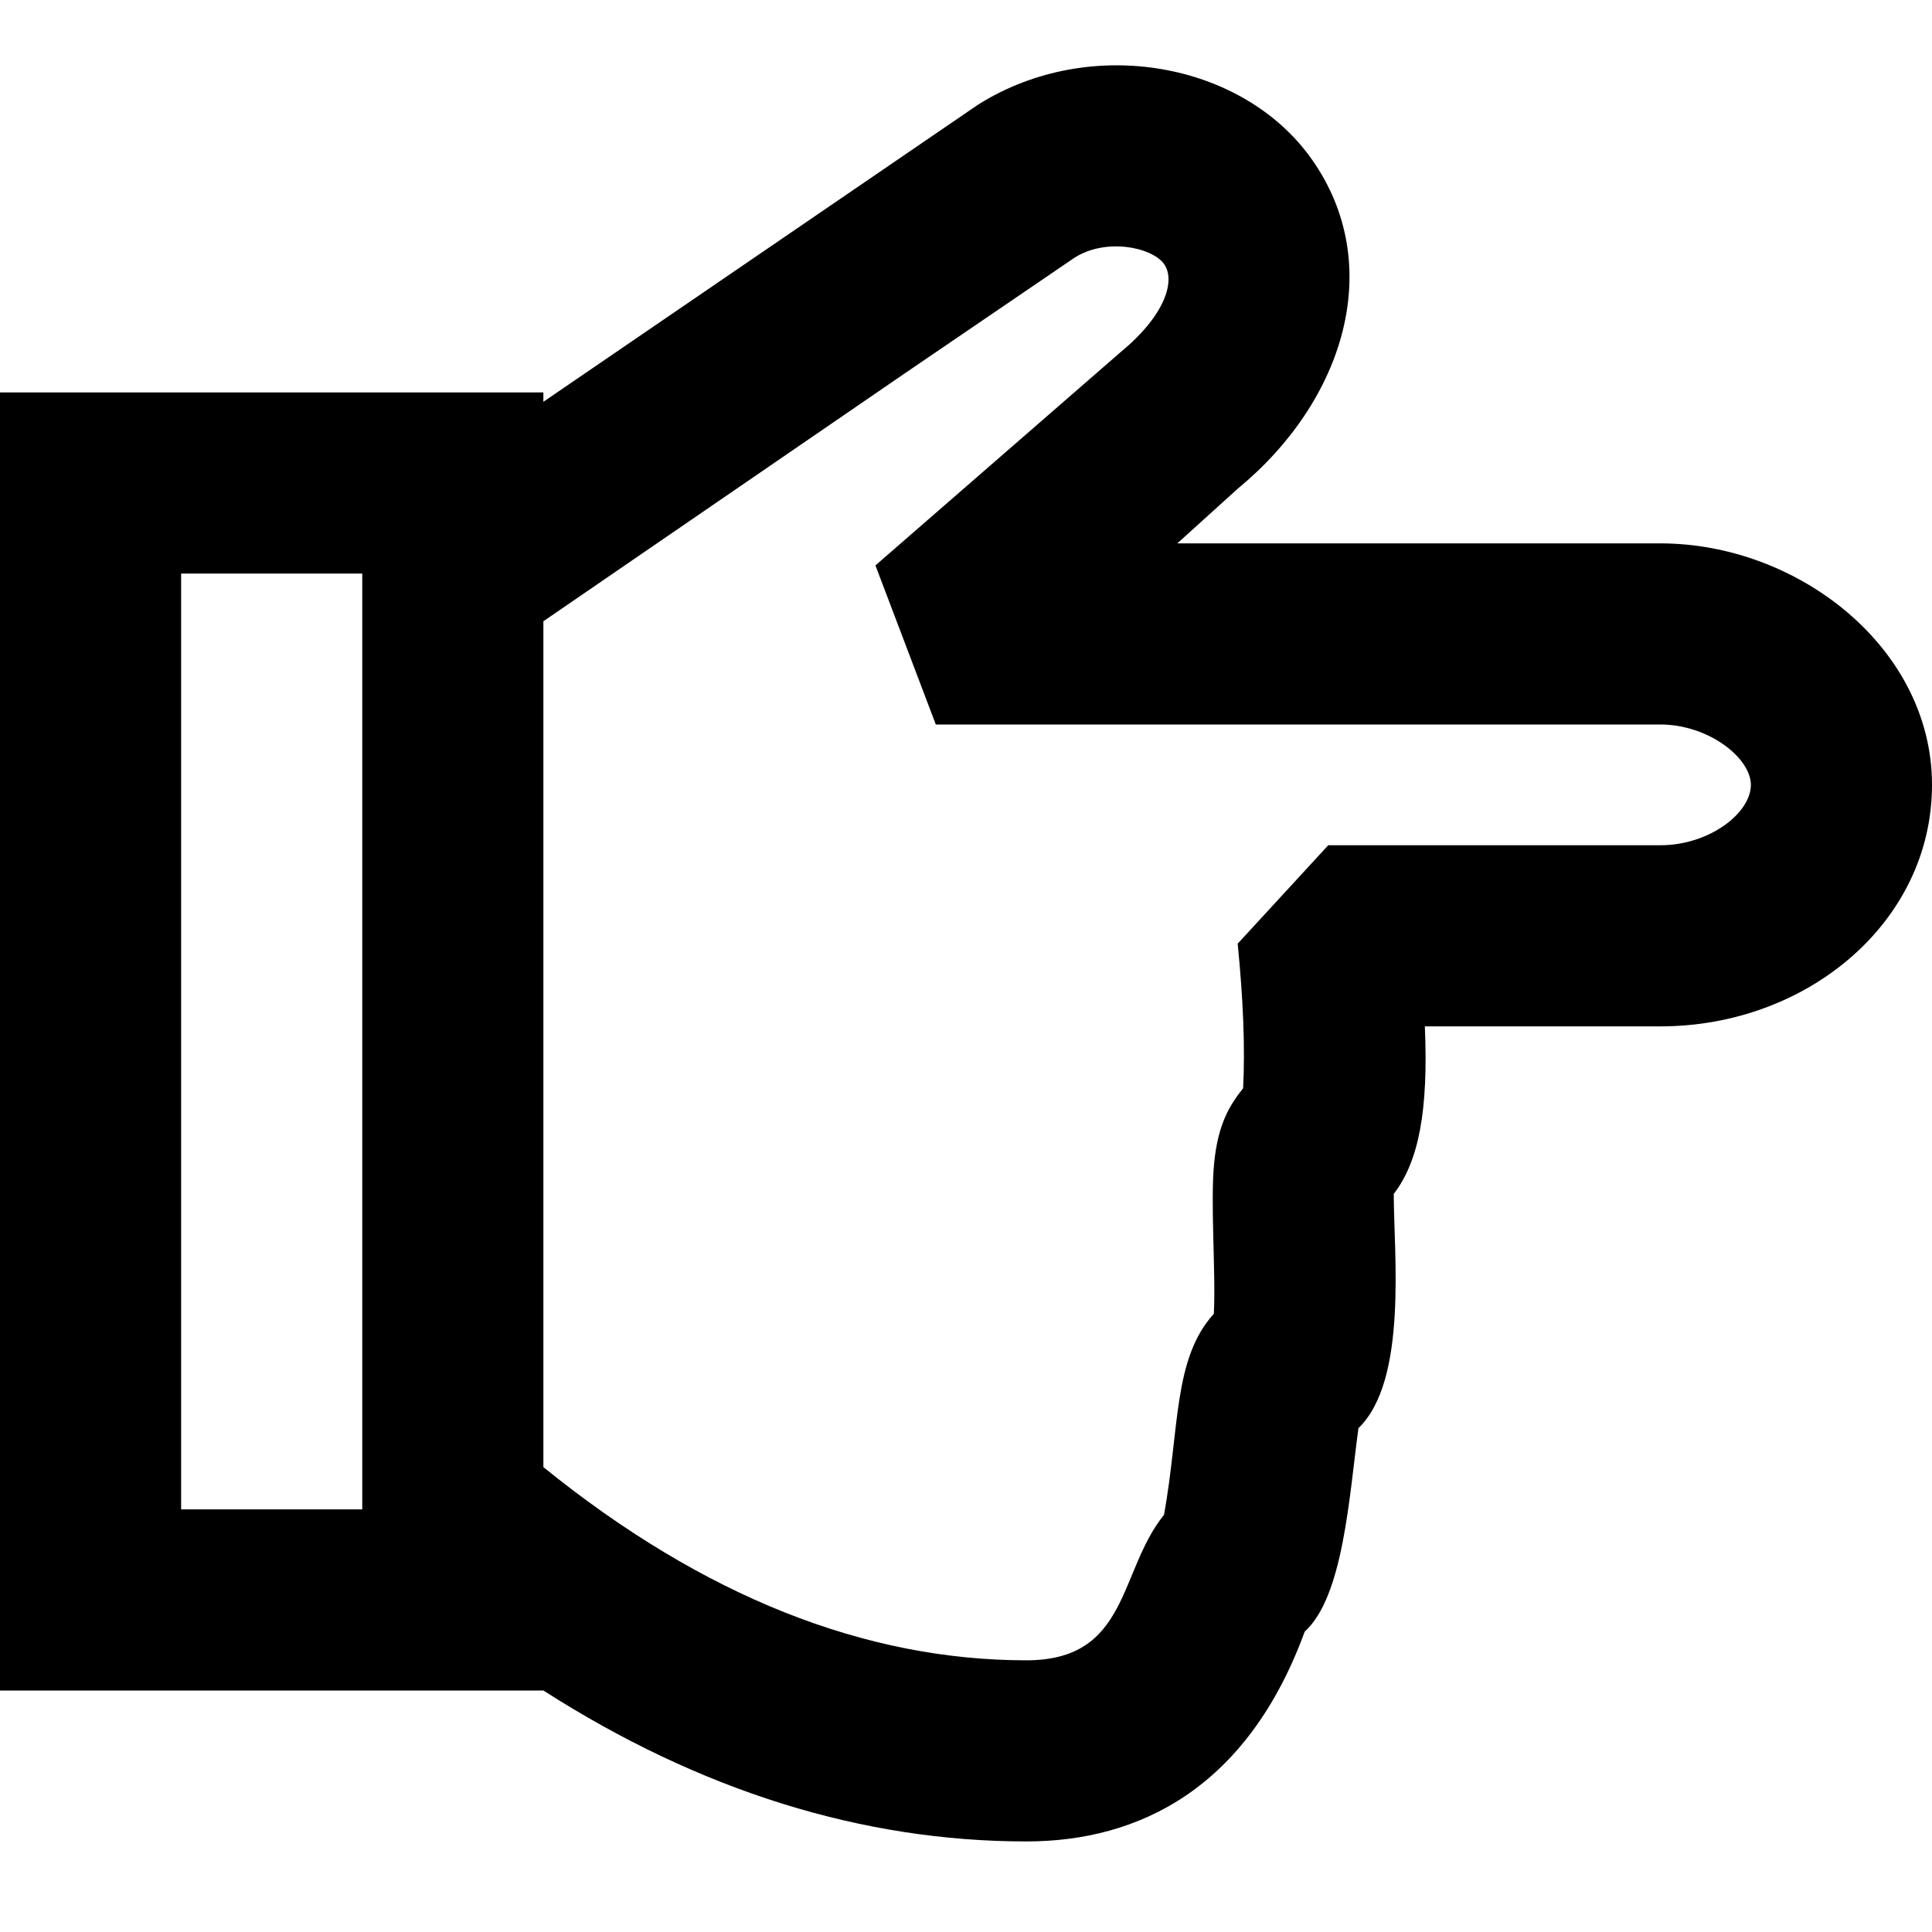
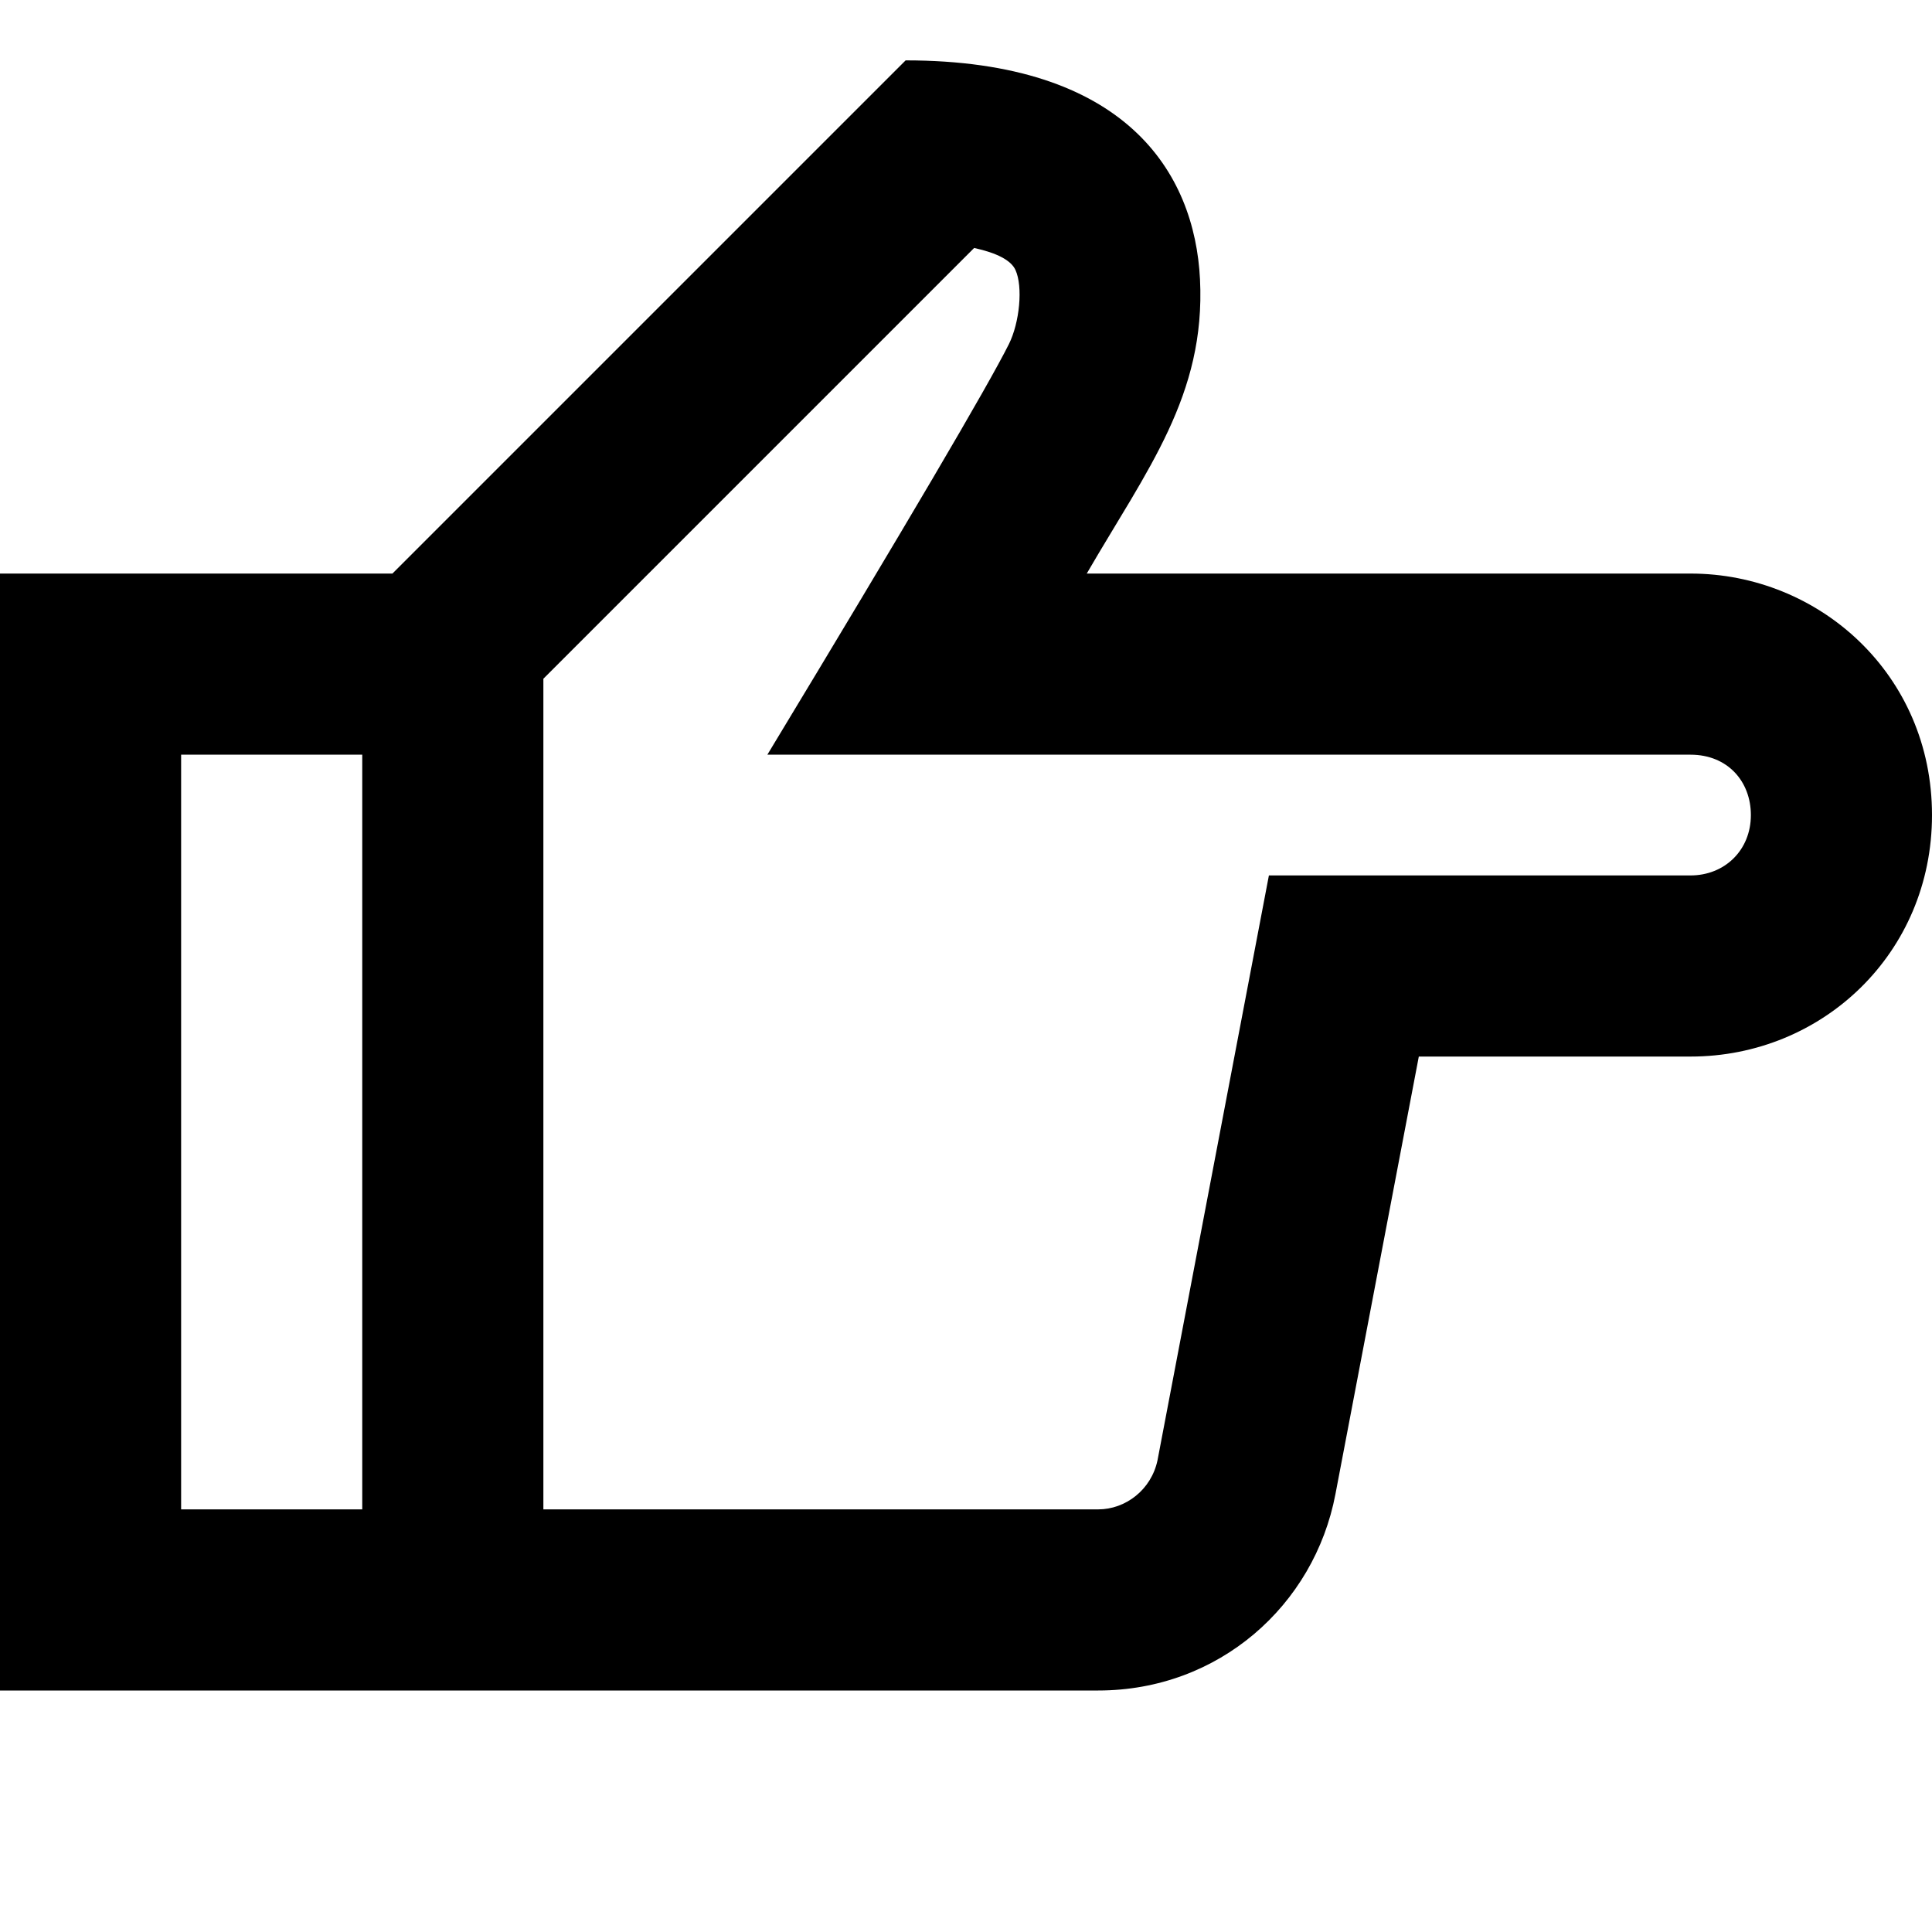
<svg xmlns="http://www.w3.org/2000/svg" width="64px" height="64px" viewBox="0 0 64 64" version="1.1">
-   <path d="M43.45,5.27 C45.92,8.76 44.55,13.27 41,16.19 L39,18 L55,18 C59.56,18 64,21.46 64,26 C64,30.54 59.87,34 55,34 L47.2,34 C47.32,36.79 47,38.47 46.17,39.55 C46.17,41.53 46.64,45.73 45,47.31 C44.69,49.6 44.5,52.89 43.22,54.05 C41.32,59.24 37.73,61 34,61 C28.54,61 23.17,59.31 18,56 L18,56 L0,56 L0,13 L18,13 L18,13.31 L32.41,3.46 C36.11,1.14 41.17,2.05 43.45,5.27 Z M35.59,8.54 L29.94,12.39 L18,20.58 L18,48.6 C23.3,52.89 28.66,55 34,55 C37.41,55 37.04,52.06 38.56,50.18 C39.08,47.29 38.86,45.01 40.21,43.52 C40.28,42.15 40.09,39.86 40.22,38.53 C40.35,37.21 40.75,36.59 41.18,36.05 C41.25,34.68 41.18,33.09 41,31.26 L44,28 L55,28 C56.63,28 58,26.93 58,26 C58,25.11 56.60,24 55,24 L31,24 L29,18.73 L37.15,11.64 C38.60,10.44 38.96,9.28 38.55,8.73 C38.14,8.19 36.64,7.87 35.59,8.54 Z M12,19 L6,19 L6,50 L12,50 L12,19 Z" fill="#000000" fill-rule="nonzero" />
+   <path d="M30,2 C37.279,2 39.578,5.702 39.752,9.259 C39.939,13.092 38,15.554 36,19 C37.861,19 44.528,19 56,19 C60.256,19 64,22.335 64,27 C64,31.576 60.369,35 56,35 L47,35 L44.238,49.496 C43.535,53.186 40.368,56 36.379,56 L0,56 L0,19 L13,19 L30,2 Z M32.27,8.214 L18,22.484 L18,50 L36.379,50 C37.286,50 38.138,49.351 38.344,48.374 L42.034,29 L56,29 C57.133,29 58,28.163 58,27 C58,25.889 57.233,25 56,25 L25.420,25 C30.053,17.336 32.719,12.803 33.420,11.401 C33.777,10.686 33.892,9.496 33.638,8.942 C33.493,8.626 33.037,8.383 32.27,8.214 Z M12,25 L6,25 L6,50 L12,50 L12,25 Z" fill="#000000" fill-rule="nonzero" />
</svg>
